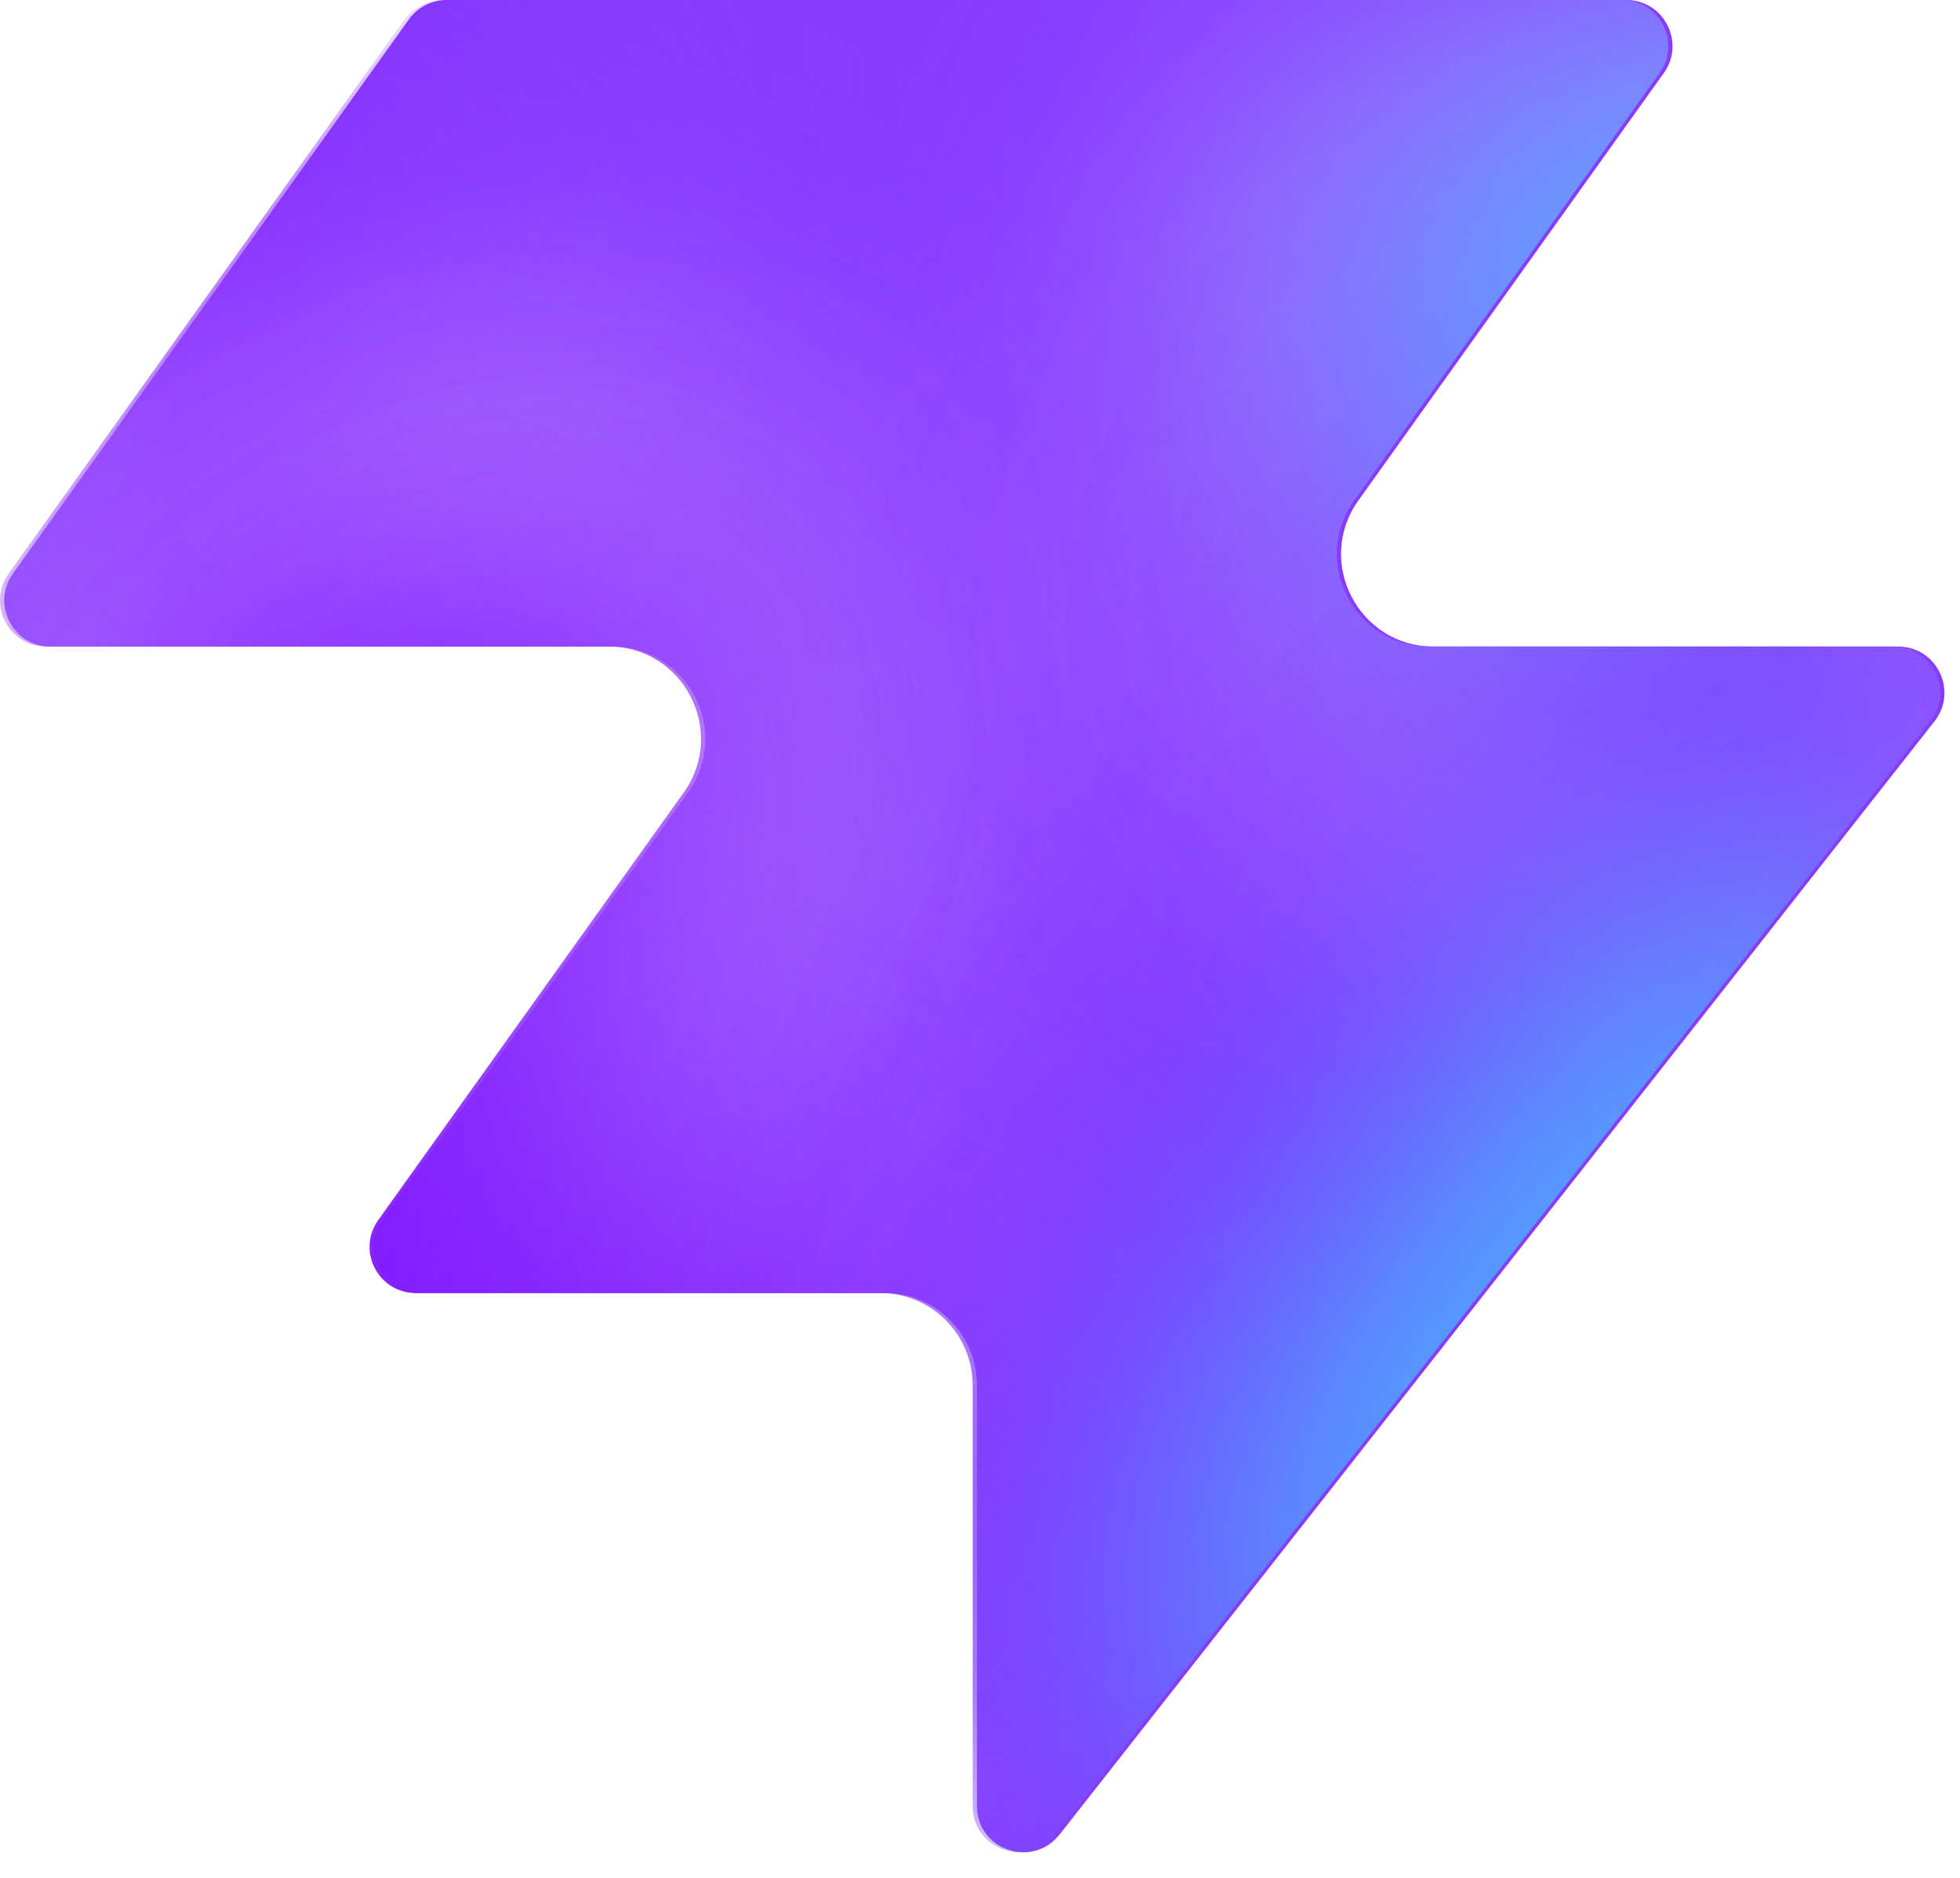
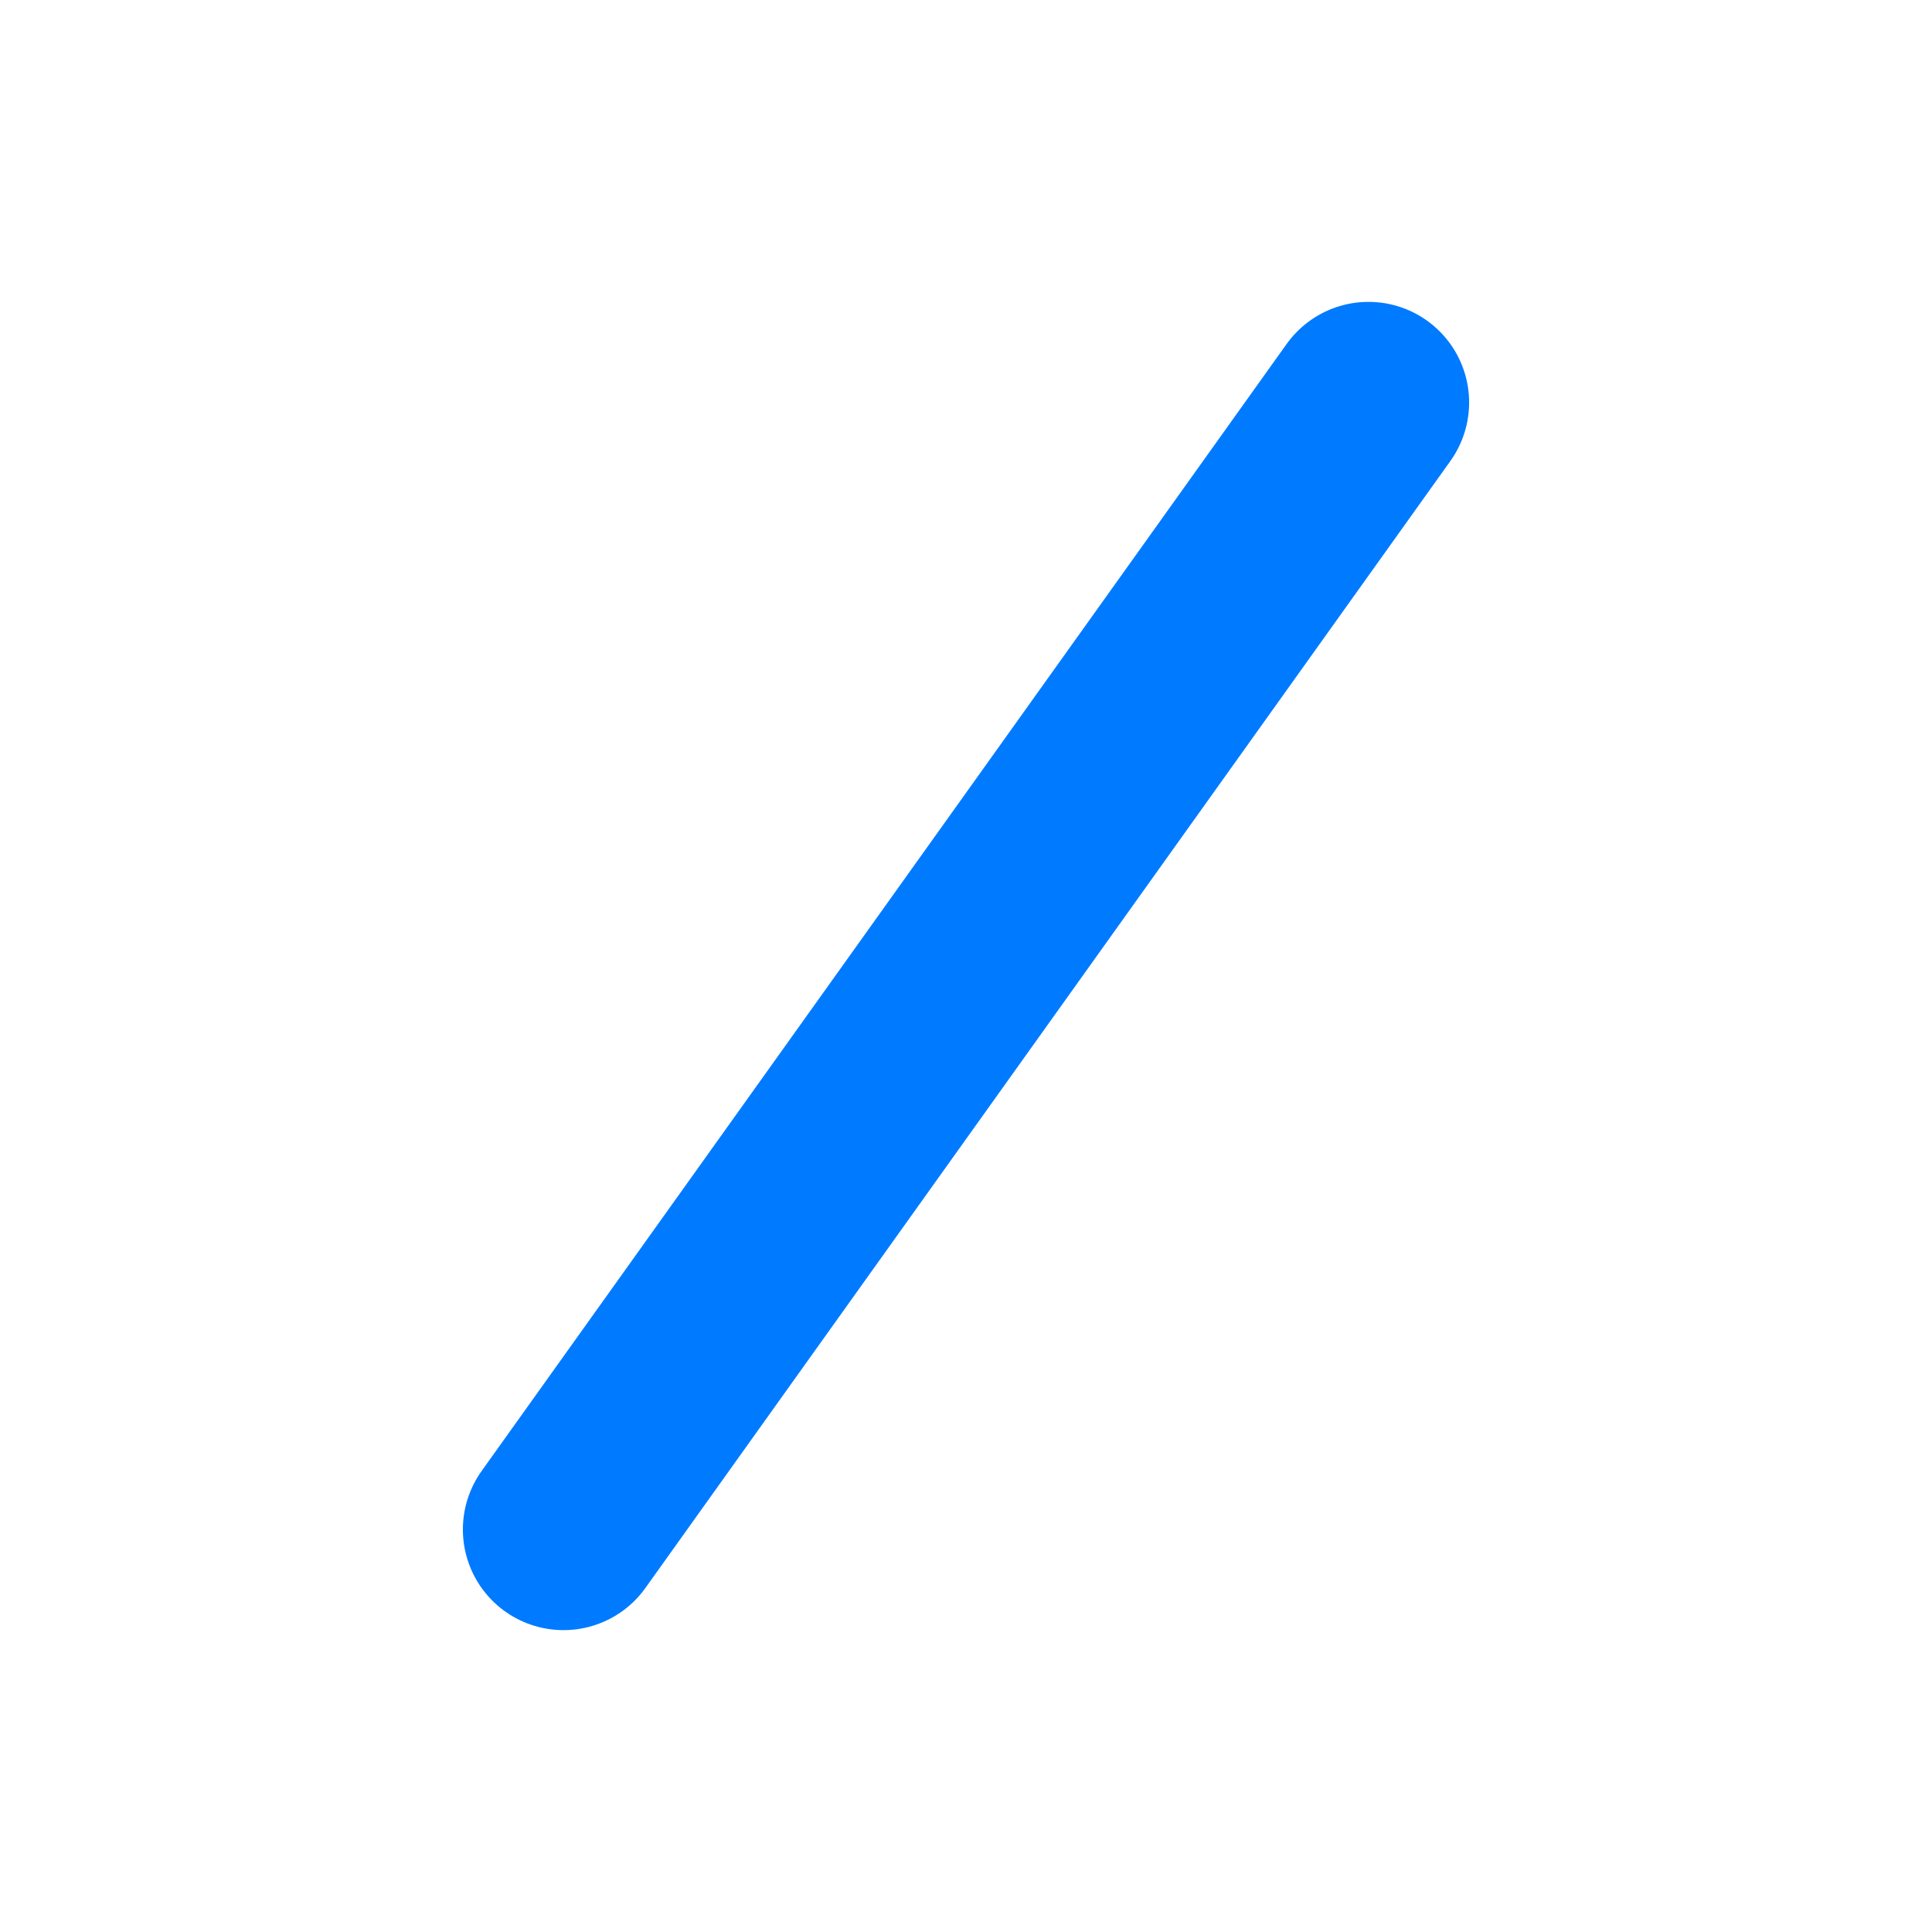
- <svg xmlns="http://www.w3.org/2000/svg" width="48" height="46" fill="none" viewBox="0 0 48 46">
-   <path fill="#863bff" d="M25.946 44.938c-.664.845-2.021.375-2.021-.698V33.937a2.26 2.26 0 0 0-2.262-2.262H10.287c-.92 0-1.456-1.04-.92-1.788l7.48-10.471c1.07-1.497 0-3.578-1.842-3.578H1.237c-.92 0-1.456-1.04-.92-1.788L10.013.474c.214-.297.556-.474.92-.474h28.894c.92 0 1.456 1.04.92 1.788l-7.48 10.471c-1.07 1.498 0 3.579 1.842 3.579h11.377c.943 0 1.473 1.088.89 1.83L25.947 44.94z" style="fill:#863bff;fill:color(display-p3 .525 .23 1);fill-opacity:1" />
-   <mask id="a" width="48" height="46" x="0" y="0" maskUnits="userSpaceOnUse" style="mask-type:alpha">
-     <path fill="#000" d="M25.842 44.938c-.664.844-2.021.375-2.021-.698V33.937a2.26 2.26 0 0 0-2.262-2.262H10.183c-.92 0-1.456-1.04-.92-1.788l7.48-10.471c1.07-1.498 0-3.579-1.842-3.579H1.133c-.92 0-1.456-1.04-.92-1.787L9.91.473c.214-.297.556-.474.92-.474h28.894c.92 0 1.456 1.04.92 1.788l-7.48 10.471c-1.07 1.498 0 3.578 1.842 3.578h11.377c.943 0 1.473 1.088.89 1.832L25.843 44.94z" style="fill:#000;fill-opacity:1" />
-   </mask>
-   <g mask="url(#a)">
-     <g filter="url(#b)">
-       <ellipse cx="5.508" cy="14.704" fill="#ede6ff" rx="5.508" ry="14.704" style="fill:#ede6ff;fill:color(display-p3 .927 .903 1);fill-opacity:1" transform="matrix(.00324 1 1 -.00324 -4.47 31.516)" />
-     </g>
-     <g filter="url(#c)">
-       <ellipse cx="10.399" cy="29.851" fill="#ede6ff" rx="10.399" ry="29.851" style="fill:#ede6ff;fill:color(display-p3 .927 .903 1);fill-opacity:1" transform="matrix(.00324 1 1 -.00324 -39.328 7.883)" />
-     </g>
-     <g filter="url(#d)">
-       <ellipse cx="5.508" cy="30.487" fill="#7e14ff" rx="5.508" ry="30.487" style="fill:#7e14ff;fill:color(display-p3 .492 .077 1);fill-opacity:1" transform="rotate(89.814 -25.913 -14.639)scale(1 -1)" />
-     </g>
-     <g filter="url(#e)">
-       <ellipse cx="5.508" cy="30.599" fill="#7e14ff" rx="5.508" ry="30.599" style="fill:#7e14ff;fill:color(display-p3 .492 .077 1);fill-opacity:1" transform="rotate(89.814 -32.644 -3.334)scale(1 -1)" />
-     </g>
-     <g filter="url(#f)">
-       <ellipse cx="5.508" cy="30.599" fill="#7e14ff" rx="5.508" ry="30.599" style="fill:#7e14ff;fill:color(display-p3 .492 .077 1);fill-opacity:1" transform="matrix(.00324 1 1 -.00324 -34.34 30.47)" />
-     </g>
-     <g filter="url(#g)">
-       <ellipse cx="14.072" cy="22.078" fill="#ede6ff" rx="14.072" ry="22.078" style="fill:#ede6ff;fill:color(display-p3 .927 .903 1);fill-opacity:1" transform="rotate(93.35 24.506 48.493)scale(-1 1)" />
-     </g>
-     <g filter="url(#h)">
-       <ellipse cx="3.47" cy="21.501" fill="#7e14ff" rx="3.47" ry="21.501" style="fill:#7e14ff;fill:color(display-p3 .492 .077 1);fill-opacity:1" transform="rotate(89.009 28.708 47.59)scale(-1 1)" />
-     </g>
-     <g filter="url(#i)">
-       <ellipse cx="3.47" cy="21.501" fill="#7e14ff" rx="3.47" ry="21.501" style="fill:#7e14ff;fill:color(display-p3 .492 .077 1);fill-opacity:1" transform="rotate(89.009 28.708 47.59)scale(-1 1)" />
-     </g>
-     <g filter="url(#j)">
-       <ellipse cx=".387" cy="8.972" fill="#7e14ff" rx="4.407" ry="29.108" style="fill:#7e14ff;fill:color(display-p3 .492 .077 1);fill-opacity:1" transform="rotate(39.51 .387 8.972)" />
-     </g>
-     <g filter="url(#k)">
-       <ellipse cx="47.523" cy="-6.092" fill="#7e14ff" rx="4.407" ry="29.108" style="fill:#7e14ff;fill:color(display-p3 .492 .077 1);fill-opacity:1" transform="rotate(37.892 47.523 -6.092)" />
-     </g>
-     <g filter="url(#l)">
-       <ellipse cx="41.412" cy="6.333" fill="#47bfff" rx="5.971" ry="9.665" style="fill:#47bfff;fill:color(display-p3 .28 .748 1);fill-opacity:1" transform="rotate(37.892 41.412 6.333)" />
-     </g>
-     <g filter="url(#m)">
-       <ellipse cx="-1.879" cy="38.332" fill="#7e14ff" rx="4.407" ry="29.108" style="fill:#7e14ff;fill:color(display-p3 .492 .077 1);fill-opacity:1" transform="rotate(37.892 -1.88 38.332)" />
-     </g>
-     <g filter="url(#n)">
-       <ellipse cx="-1.879" cy="38.332" fill="#7e14ff" rx="4.407" ry="29.108" style="fill:#7e14ff;fill:color(display-p3 .492 .077 1);fill-opacity:1" transform="rotate(37.892 -1.88 38.332)" />
-     </g>
-     <g filter="url(#o)">
-       <ellipse cx="35.651" cy="29.907" fill="#7e14ff" rx="4.407" ry="29.108" style="fill:#7e14ff;fill:color(display-p3 .492 .077 1);fill-opacity:1" transform="rotate(37.892 35.651 29.907)" />
-     </g>
-     <g filter="url(#p)">
-       <ellipse cx="38.418" cy="32.4" fill="#47bfff" rx="5.971" ry="15.297" style="fill:#47bfff;fill:color(display-p3 .28 .748 1);fill-opacity:1" transform="rotate(37.892 38.418 32.4)" />
-     </g>
-   </g>
-   <defs>
-     <filter id="b" width="60.045" height="41.654" x="-19.77" y="16.149" color-interpolation-filters="sRGB" filterUnits="userSpaceOnUse">
-       <feFlood flood-opacity="0" result="BackgroundImageFix" />
-       <feBlend in="SourceGraphic" in2="BackgroundImageFix" result="shape" />
-       <feGaussianBlur result="effect1_foregroundBlur_2002_17158" stdDeviation="7.659" />
-     </filter>
-     <filter id="c" width="90.34" height="51.437" x="-54.613" y="-7.533" color-interpolation-filters="sRGB" filterUnits="userSpaceOnUse">
-       <feFlood flood-opacity="0" result="BackgroundImageFix" />
-       <feBlend in="SourceGraphic" in2="BackgroundImageFix" result="shape" />
-       <feGaussianBlur result="effect1_foregroundBlur_2002_17158" stdDeviation="7.659" />
-     </filter>
-     <filter id="d" width="79.355" height="29.4" x="-49.64" y="2.03" color-interpolation-filters="sRGB" filterUnits="userSpaceOnUse">
-       <feFlood flood-opacity="0" result="BackgroundImageFix" />
-       <feBlend in="SourceGraphic" in2="BackgroundImageFix" result="shape" />
-       <feGaussianBlur result="effect1_foregroundBlur_2002_17158" stdDeviation="4.596" />
-     </filter>
-     <filter id="e" width="79.579" height="29.4" x="-45.045" y="20.029" color-interpolation-filters="sRGB" filterUnits="userSpaceOnUse">
-       <feFlood flood-opacity="0" result="BackgroundImageFix" />
-       <feBlend in="SourceGraphic" in2="BackgroundImageFix" result="shape" />
-       <feGaussianBlur result="effect1_foregroundBlur_2002_17158" stdDeviation="4.596" />
-     </filter>
-     <filter id="f" width="79.579" height="29.4" x="-43.513" y="21.178" color-interpolation-filters="sRGB" filterUnits="userSpaceOnUse">
-       <feFlood flood-opacity="0" result="BackgroundImageFix" />
-       <feBlend in="SourceGraphic" in2="BackgroundImageFix" result="shape" />
-       <feGaussianBlur result="effect1_foregroundBlur_2002_17158" stdDeviation="4.596" />
-     </filter>
-     <filter id="g" width="74.749" height="58.852" x="15.756" y="-17.901" color-interpolation-filters="sRGB" filterUnits="userSpaceOnUse">
-       <feFlood flood-opacity="0" result="BackgroundImageFix" />
-       <feBlend in="SourceGraphic" in2="BackgroundImageFix" result="shape" />
-       <feGaussianBlur result="effect1_foregroundBlur_2002_17158" stdDeviation="7.659" />
-     </filter>
-     <filter id="h" width="61.377" height="25.362" x="23.548" y="2.284" color-interpolation-filters="sRGB" filterUnits="userSpaceOnUse">
-       <feFlood flood-opacity="0" result="BackgroundImageFix" />
-       <feBlend in="SourceGraphic" in2="BackgroundImageFix" result="shape" />
-       <feGaussianBlur result="effect1_foregroundBlur_2002_17158" stdDeviation="4.596" />
-     </filter>
-     <filter id="i" width="61.377" height="25.362" x="23.548" y="2.284" color-interpolation-filters="sRGB" filterUnits="userSpaceOnUse">
-       <feFlood flood-opacity="0" result="BackgroundImageFix" />
-       <feBlend in="SourceGraphic" in2="BackgroundImageFix" result="shape" />
-       <feGaussianBlur result="effect1_foregroundBlur_2002_17158" stdDeviation="4.596" />
-     </filter>
-     <filter id="j" width="56.045" height="63.649" x="-27.636" y="-22.853" color-interpolation-filters="sRGB" filterUnits="userSpaceOnUse">
-       <feFlood flood-opacity="0" result="BackgroundImageFix" />
-       <feBlend in="SourceGraphic" in2="BackgroundImageFix" result="shape" />
-       <feGaussianBlur result="effect1_foregroundBlur_2002_17158" stdDeviation="4.596" />
-     </filter>
-     <filter id="k" width="54.814" height="64.646" x="20.116" y="-38.415" color-interpolation-filters="sRGB" filterUnits="userSpaceOnUse">
-       <feFlood flood-opacity="0" result="BackgroundImageFix" />
-       <feBlend in="SourceGraphic" in2="BackgroundImageFix" result="shape" />
-       <feGaussianBlur result="effect1_foregroundBlur_2002_17158" stdDeviation="4.596" />
-     </filter>
-     <filter id="l" width="33.541" height="35.313" x="24.641" y="-11.323" color-interpolation-filters="sRGB" filterUnits="userSpaceOnUse">
-       <feFlood flood-opacity="0" result="BackgroundImageFix" />
-       <feBlend in="SourceGraphic" in2="BackgroundImageFix" result="shape" />
-       <feGaussianBlur result="effect1_foregroundBlur_2002_17158" stdDeviation="4.596" />
-     </filter>
-     <filter id="m" width="54.814" height="64.646" x="-29.286" y="6.009" color-interpolation-filters="sRGB" filterUnits="userSpaceOnUse">
-       <feFlood flood-opacity="0" result="BackgroundImageFix" />
-       <feBlend in="SourceGraphic" in2="BackgroundImageFix" result="shape" />
-       <feGaussianBlur result="effect1_foregroundBlur_2002_17158" stdDeviation="4.596" />
-     </filter>
-     <filter id="n" width="54.814" height="64.646" x="-29.286" y="6.009" color-interpolation-filters="sRGB" filterUnits="userSpaceOnUse">
-       <feFlood flood-opacity="0" result="BackgroundImageFix" />
-       <feBlend in="SourceGraphic" in2="BackgroundImageFix" result="shape" />
-       <feGaussianBlur result="effect1_foregroundBlur_2002_17158" stdDeviation="4.596" />
-     </filter>
-     <filter id="o" width="54.814" height="64.646" x="8.244" y="-2.416" color-interpolation-filters="sRGB" filterUnits="userSpaceOnUse">
-       <feFlood flood-opacity="0" result="BackgroundImageFix" />
-       <feBlend in="SourceGraphic" in2="BackgroundImageFix" result="shape" />
-       <feGaussianBlur result="effect1_foregroundBlur_2002_17158" stdDeviation="4.596" />
-     </filter>
-     <filter id="p" width="39.409" height="43.623" x="18.713" y="10.588" color-interpolation-filters="sRGB" filterUnits="userSpaceOnUse">
-       <feFlood flood-opacity="0" result="BackgroundImageFix" />
-       <feBlend in="SourceGraphic" in2="BackgroundImageFix" result="shape" />
-       <feGaussianBlur result="effect1_foregroundBlur_2002_17158" stdDeviation="4.596" />
-     </filter>
-   </defs>
+ <svg xmlns="http://www.w3.org/2000/svg" width="32" height="32" viewBox="0 0 24 24" fill="none" stroke="#007aff" stroke-width="2.5" stroke-linecap="round" stroke-linejoin="round">
+   <path d="M17 5l-10 14" />
</svg>
